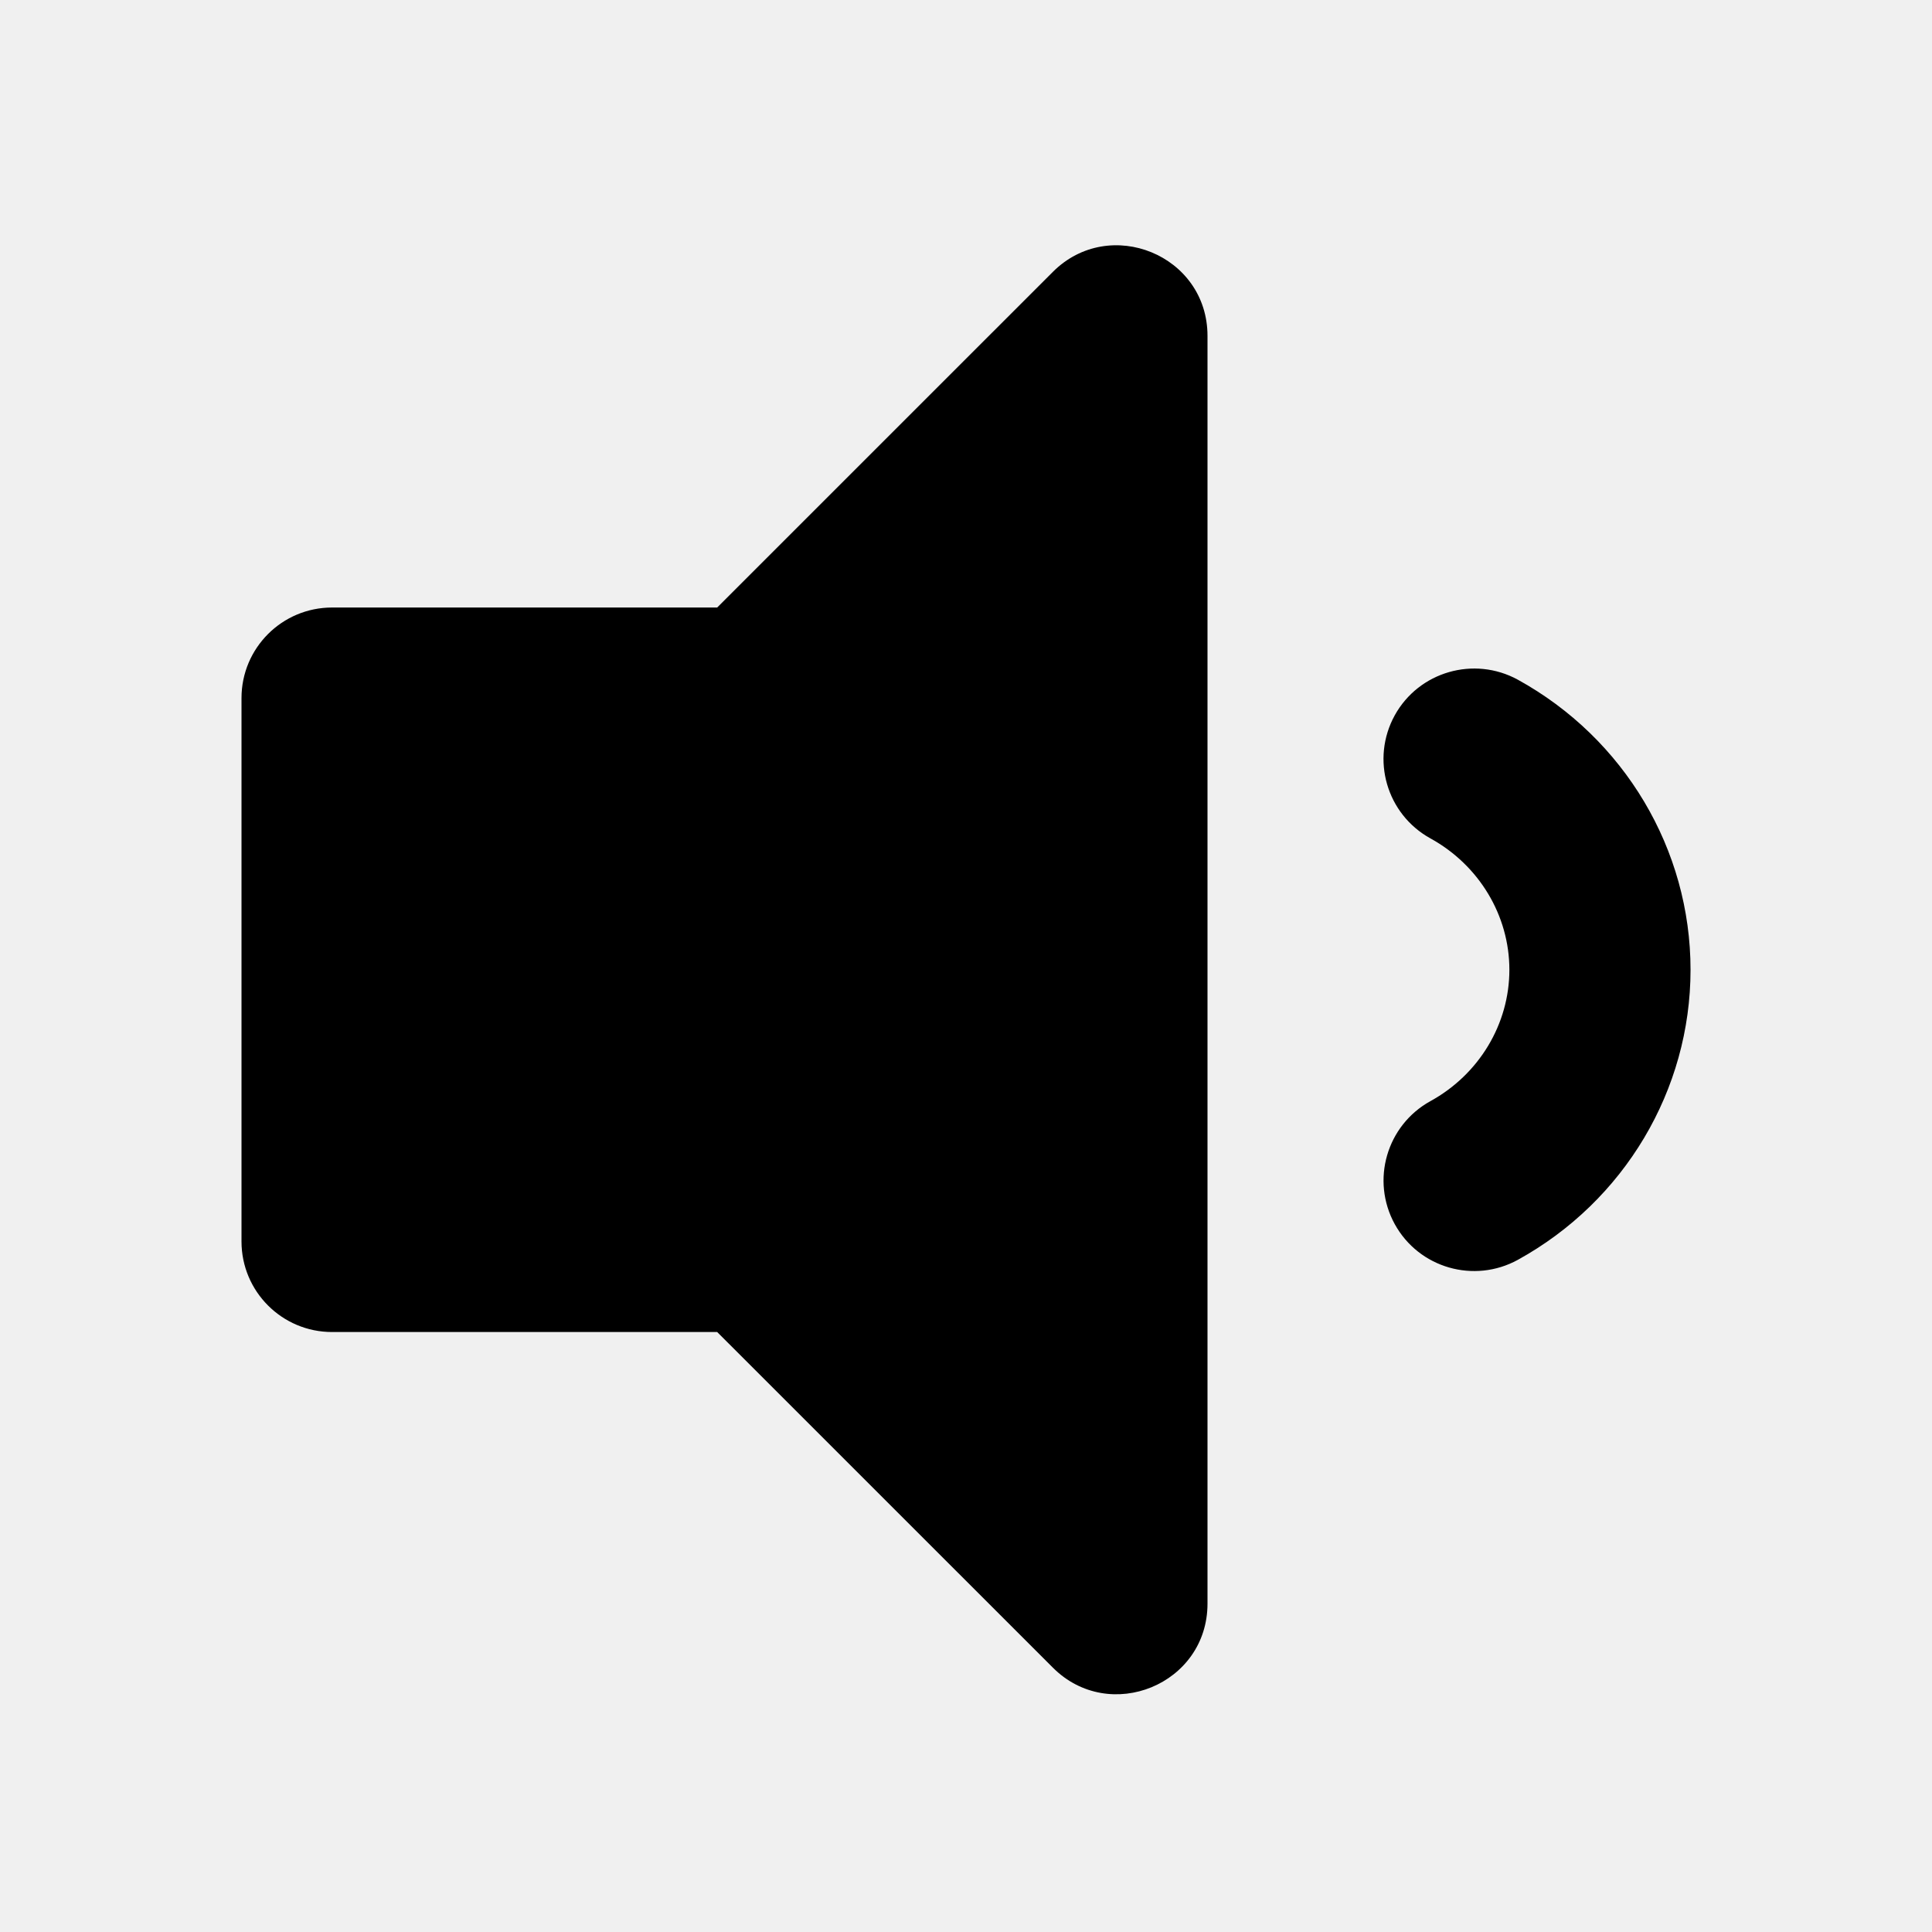
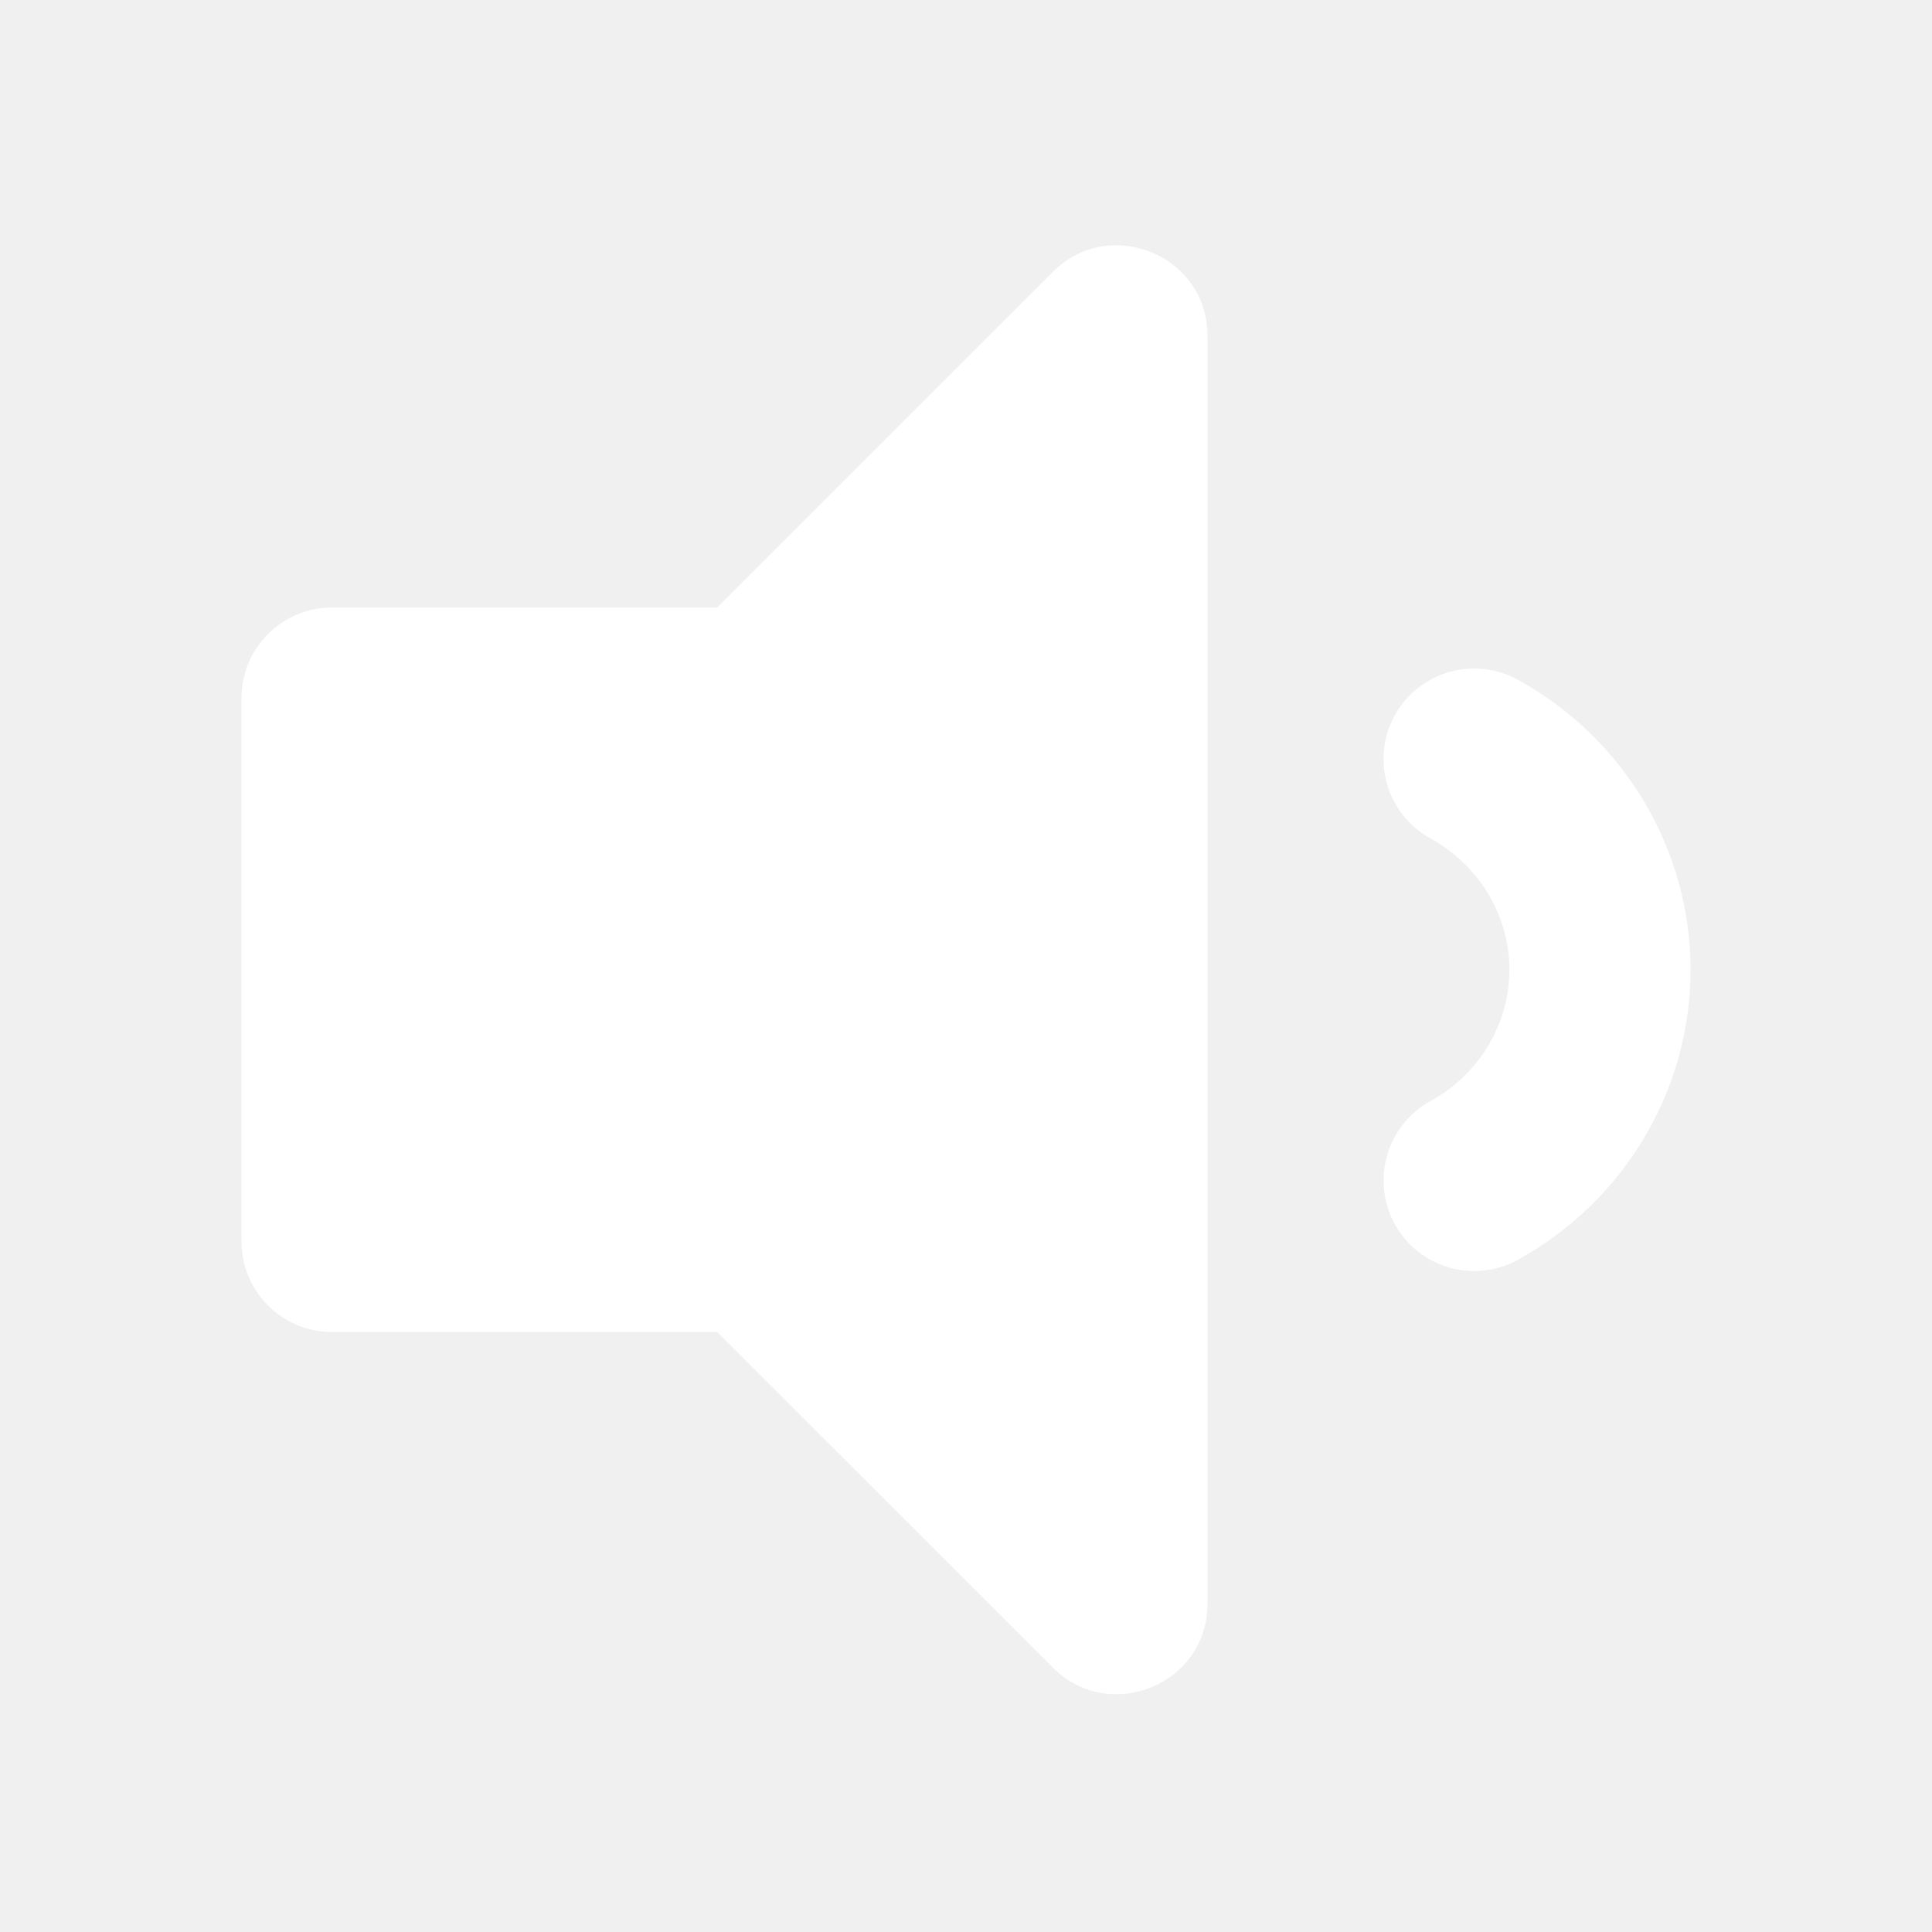
- <svg xmlns="http://www.w3.org/2000/svg" fill="#000000" width="24" height="24" viewBox="-64 0 512 512">
+ <svg xmlns="http://www.w3.org/2000/svg" fill="#FFFFFF" width="24" height="24" viewBox="-64 0 512 512">
  <path d="M215.03 72.04L126.06 161H24c-13.26 0-24 10.74-24 24v144c0 13.25 10.74 24 24 24h102.06l88.97 88.95c15.03 15.03 40.97 4.47 40.97-16.97V89.02c0-21.47-25.96-31.98-40.97-16.98zm123.2 108.08c-11.58-6.33-26.19-2.16-32.61 9.45-6.39 11.61-2.16 26.2 9.45 32.61C327.98 229.28 336 242.62 336 257c0 14.38-8.02 27.72-20.92 34.81-11.61 6.41-15.84 21-9.45 32.61 6.43 11.66 21.05 15.8 32.61 9.45 28.23-15.55 45.77-45 45.77-76.88s-17.54-61.32-45.78-76.87z" />
</svg>
